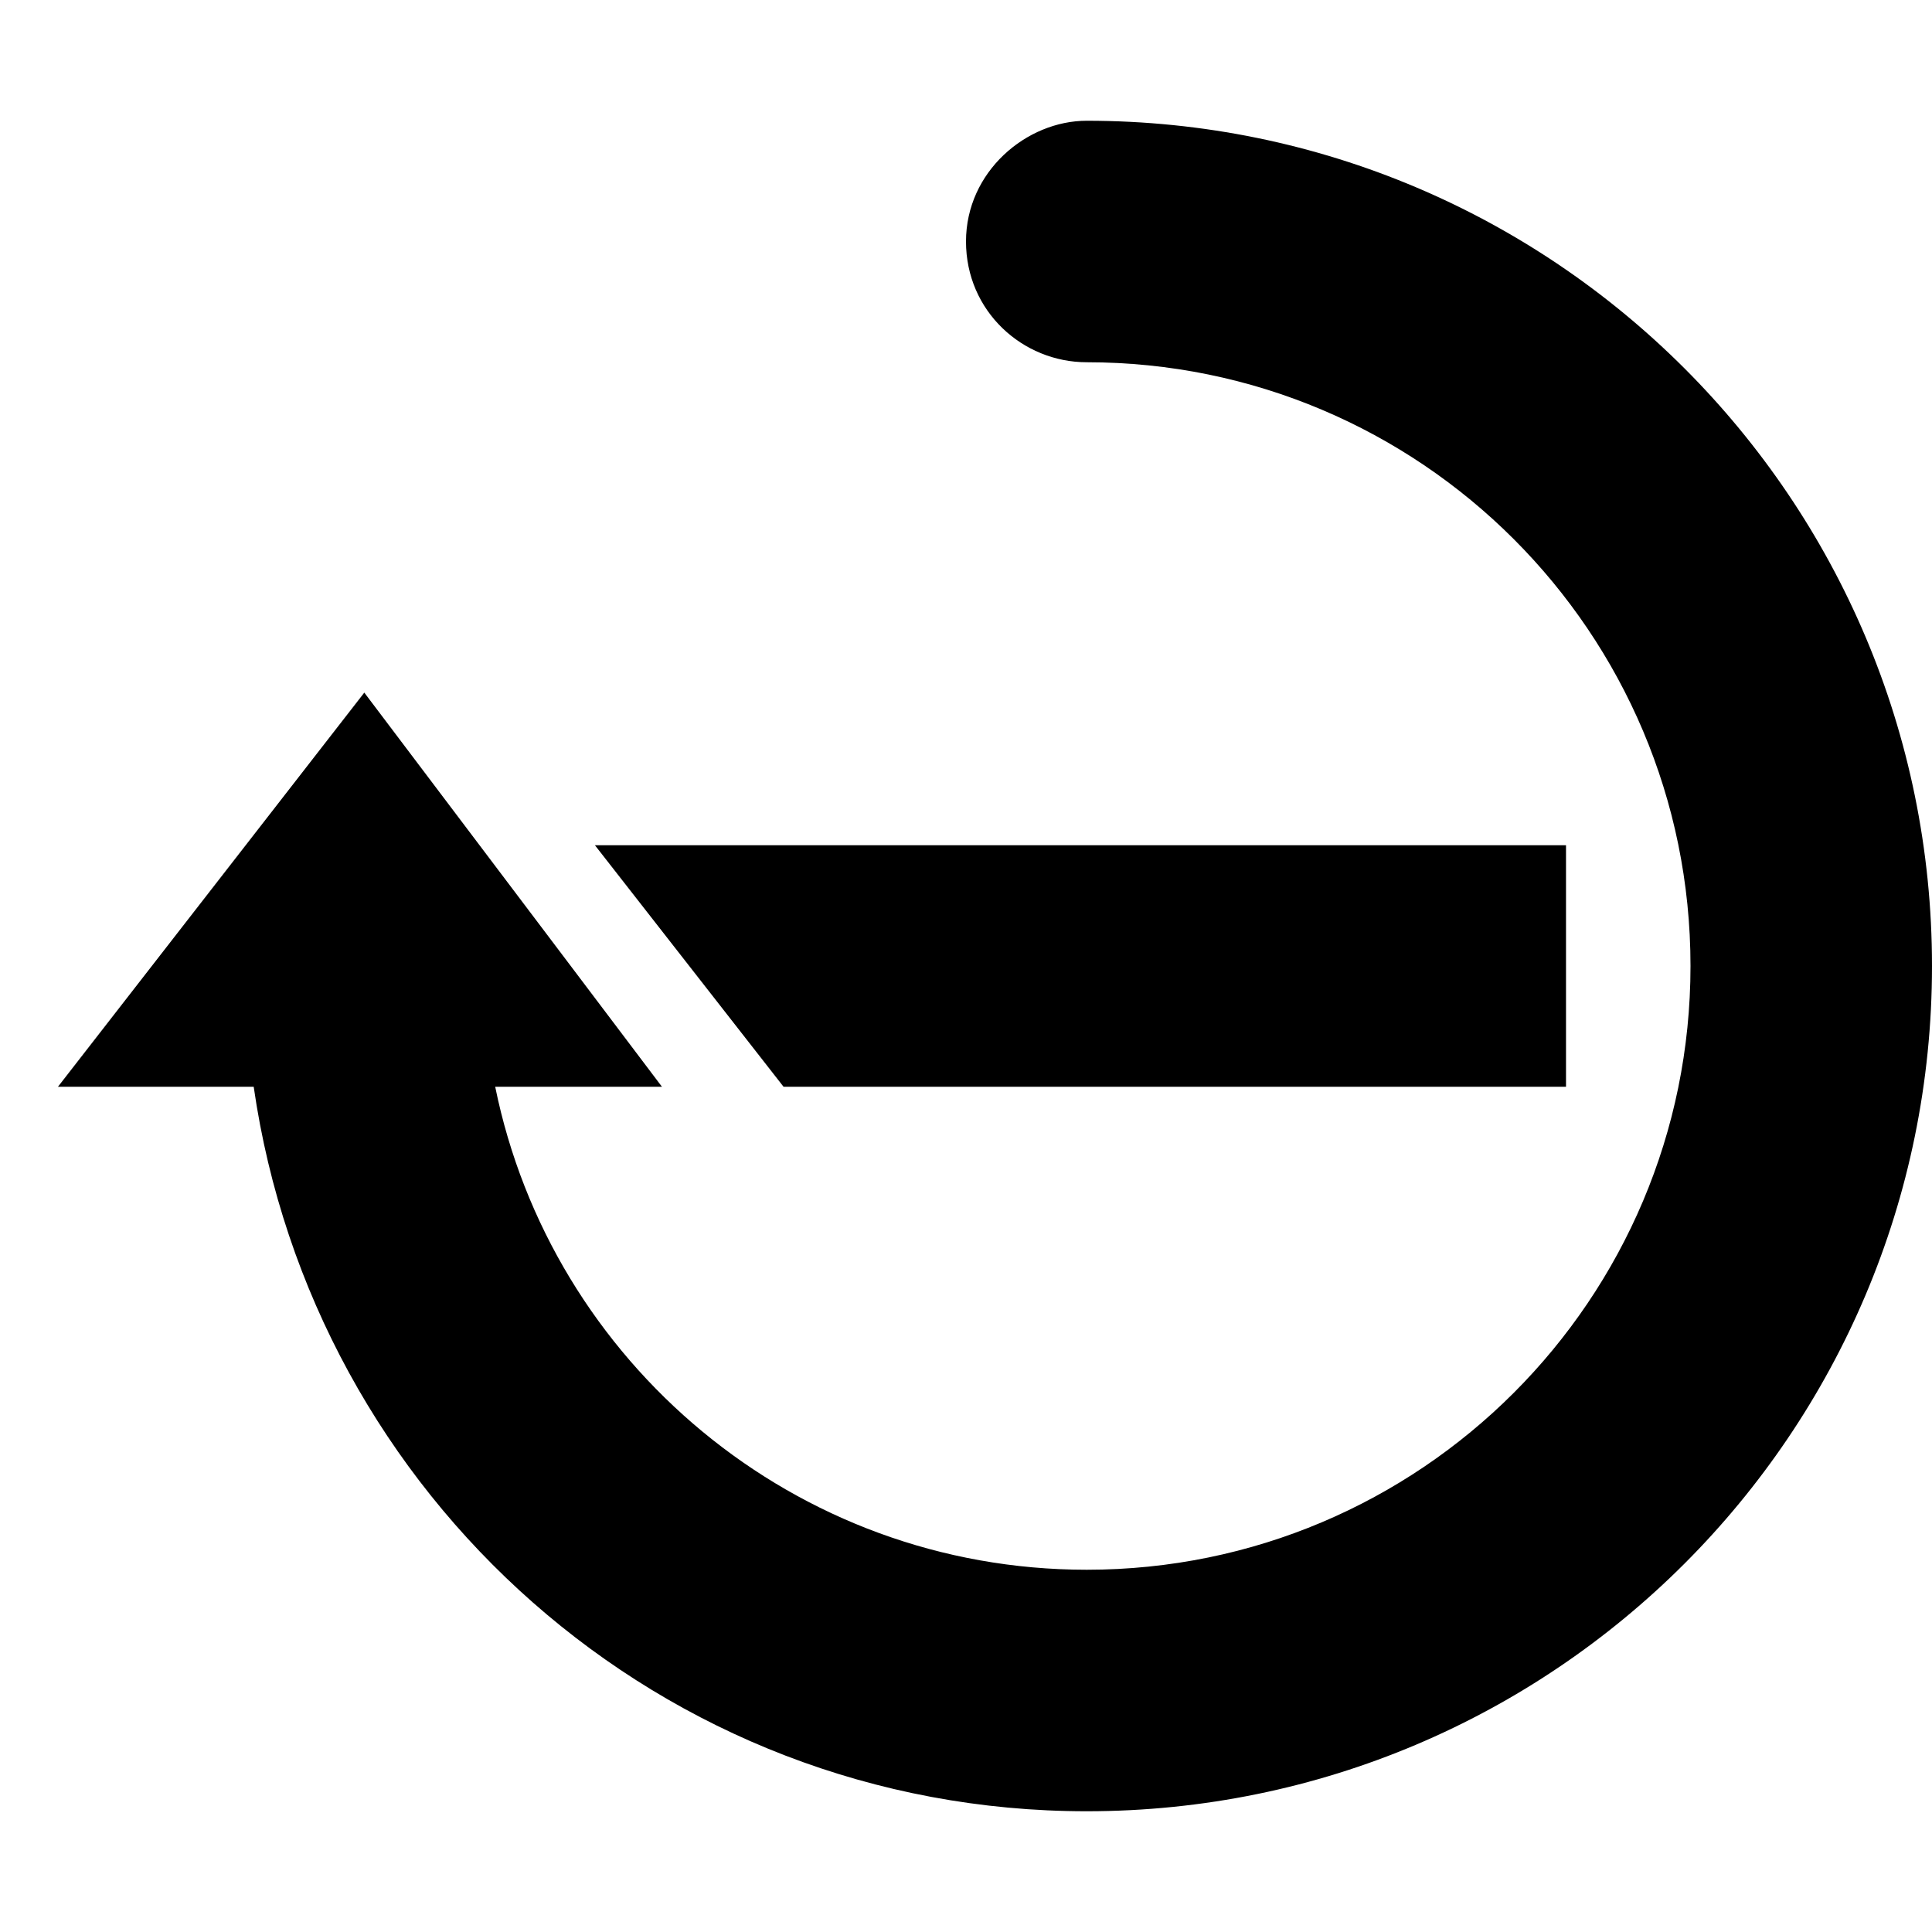
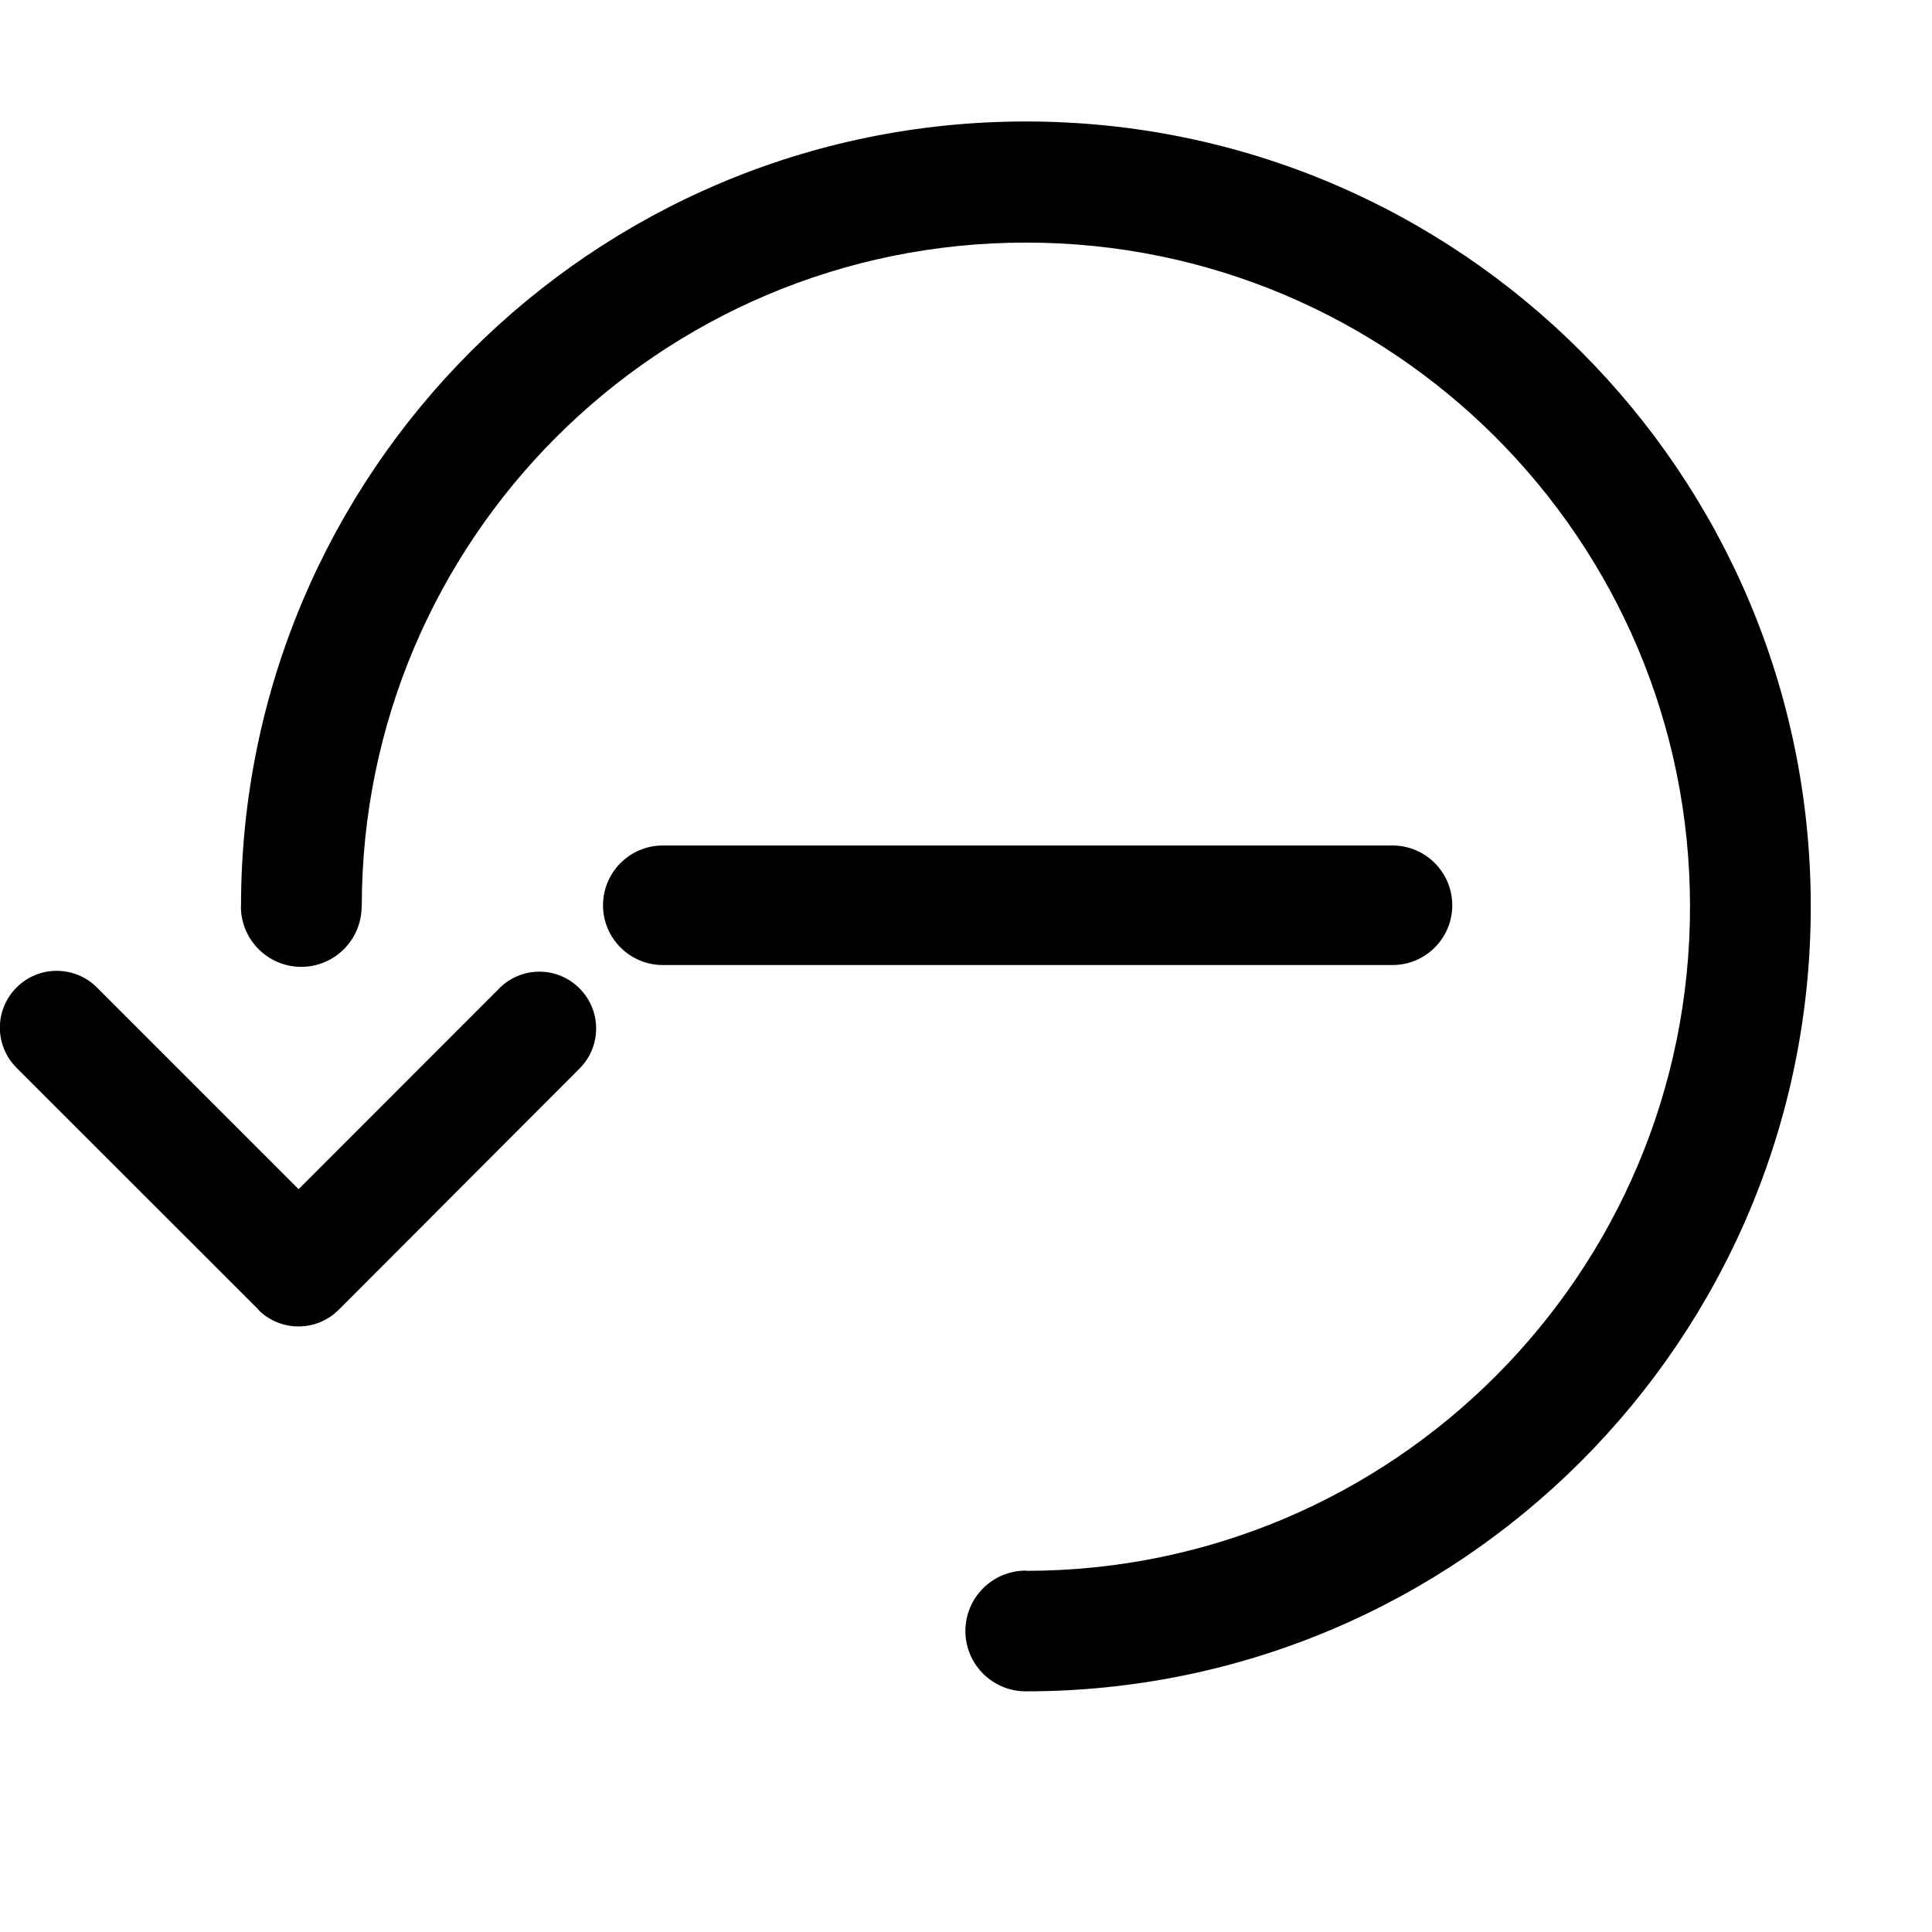
<svg xmlns="http://www.w3.org/2000/svg" version="1.1" id="Ebene_1" x="0px" y="0px" width="16px" height="16px" viewBox="0 0 16 16" enable-background="new 0 0 16 16" xml:space="preserve">
-   <path fill-rule="evenodd" clip-rule="evenodd" d="M12.969,9h-6.48L4.927,7h8.042V9z M9,15c-3.523,0-6.41-2.611-6.899-6H0.48  l2.537-3.264L5.482,9H4.101c0.464,2.282,2.48,4,4.899,4c2.762,0,5-2.239,5-5c0-2.762-2.238-5-5-5C8.469,3,8,2.578,8,2s0.5-1,1-1  c3.866,0,7,3.134,7,7S12.866,15,9,15z" />
+   <path fill-rule="evenodd" clip-rule="evenodd" d="M4.799,8.185c0.184,0.184,0.184,0.481,0,0.665l-1.994,1.997  c-0.184,0.184-0.482,0.184-0.666,0c0-0.002,0-0.002-0.001-0.004l-2.001-2c-0.184-0.184-0.184-0.481,0-0.665  c0.184-0.184,0.481-0.184,0.666,0l1.67,1.67l1.662-1.663C4.318,8.001,4.615,8.001,4.799,8.185z M12.027,7.497  c0-0.273-0.222-0.495-0.495-0.495H5.489c-0.273,0-0.495,0.222-0.495,0.495s0.222,0.495,0.495,0.495h6.043  C11.806,7.992,12.027,7.77,12.027,7.497z M8.496,1.006c-3.59,0-6.499,2.909-6.5,6.498c0,0.001-0.001,0.002-0.001,0.003  c0,0.276,0.224,0.5,0.5,0.5s0.499-0.224,0.5-0.5h0.001c0.001-3.037,2.463-5.498,5.5-5.498s5.5,2.462,5.5,5.5  c0,3.035-2.459,5.496-5.493,5.5c-0.003,0-0.005-0.002-0.008-0.002c-0.276,0-0.5,0.224-0.5,0.5s0.224,0.5,0.5,0.5h0.001  c3.59,0,6.5-2.91,6.5-6.5C14.996,3.917,12.086,1.006,8.496,1.006z" />
</svg>
